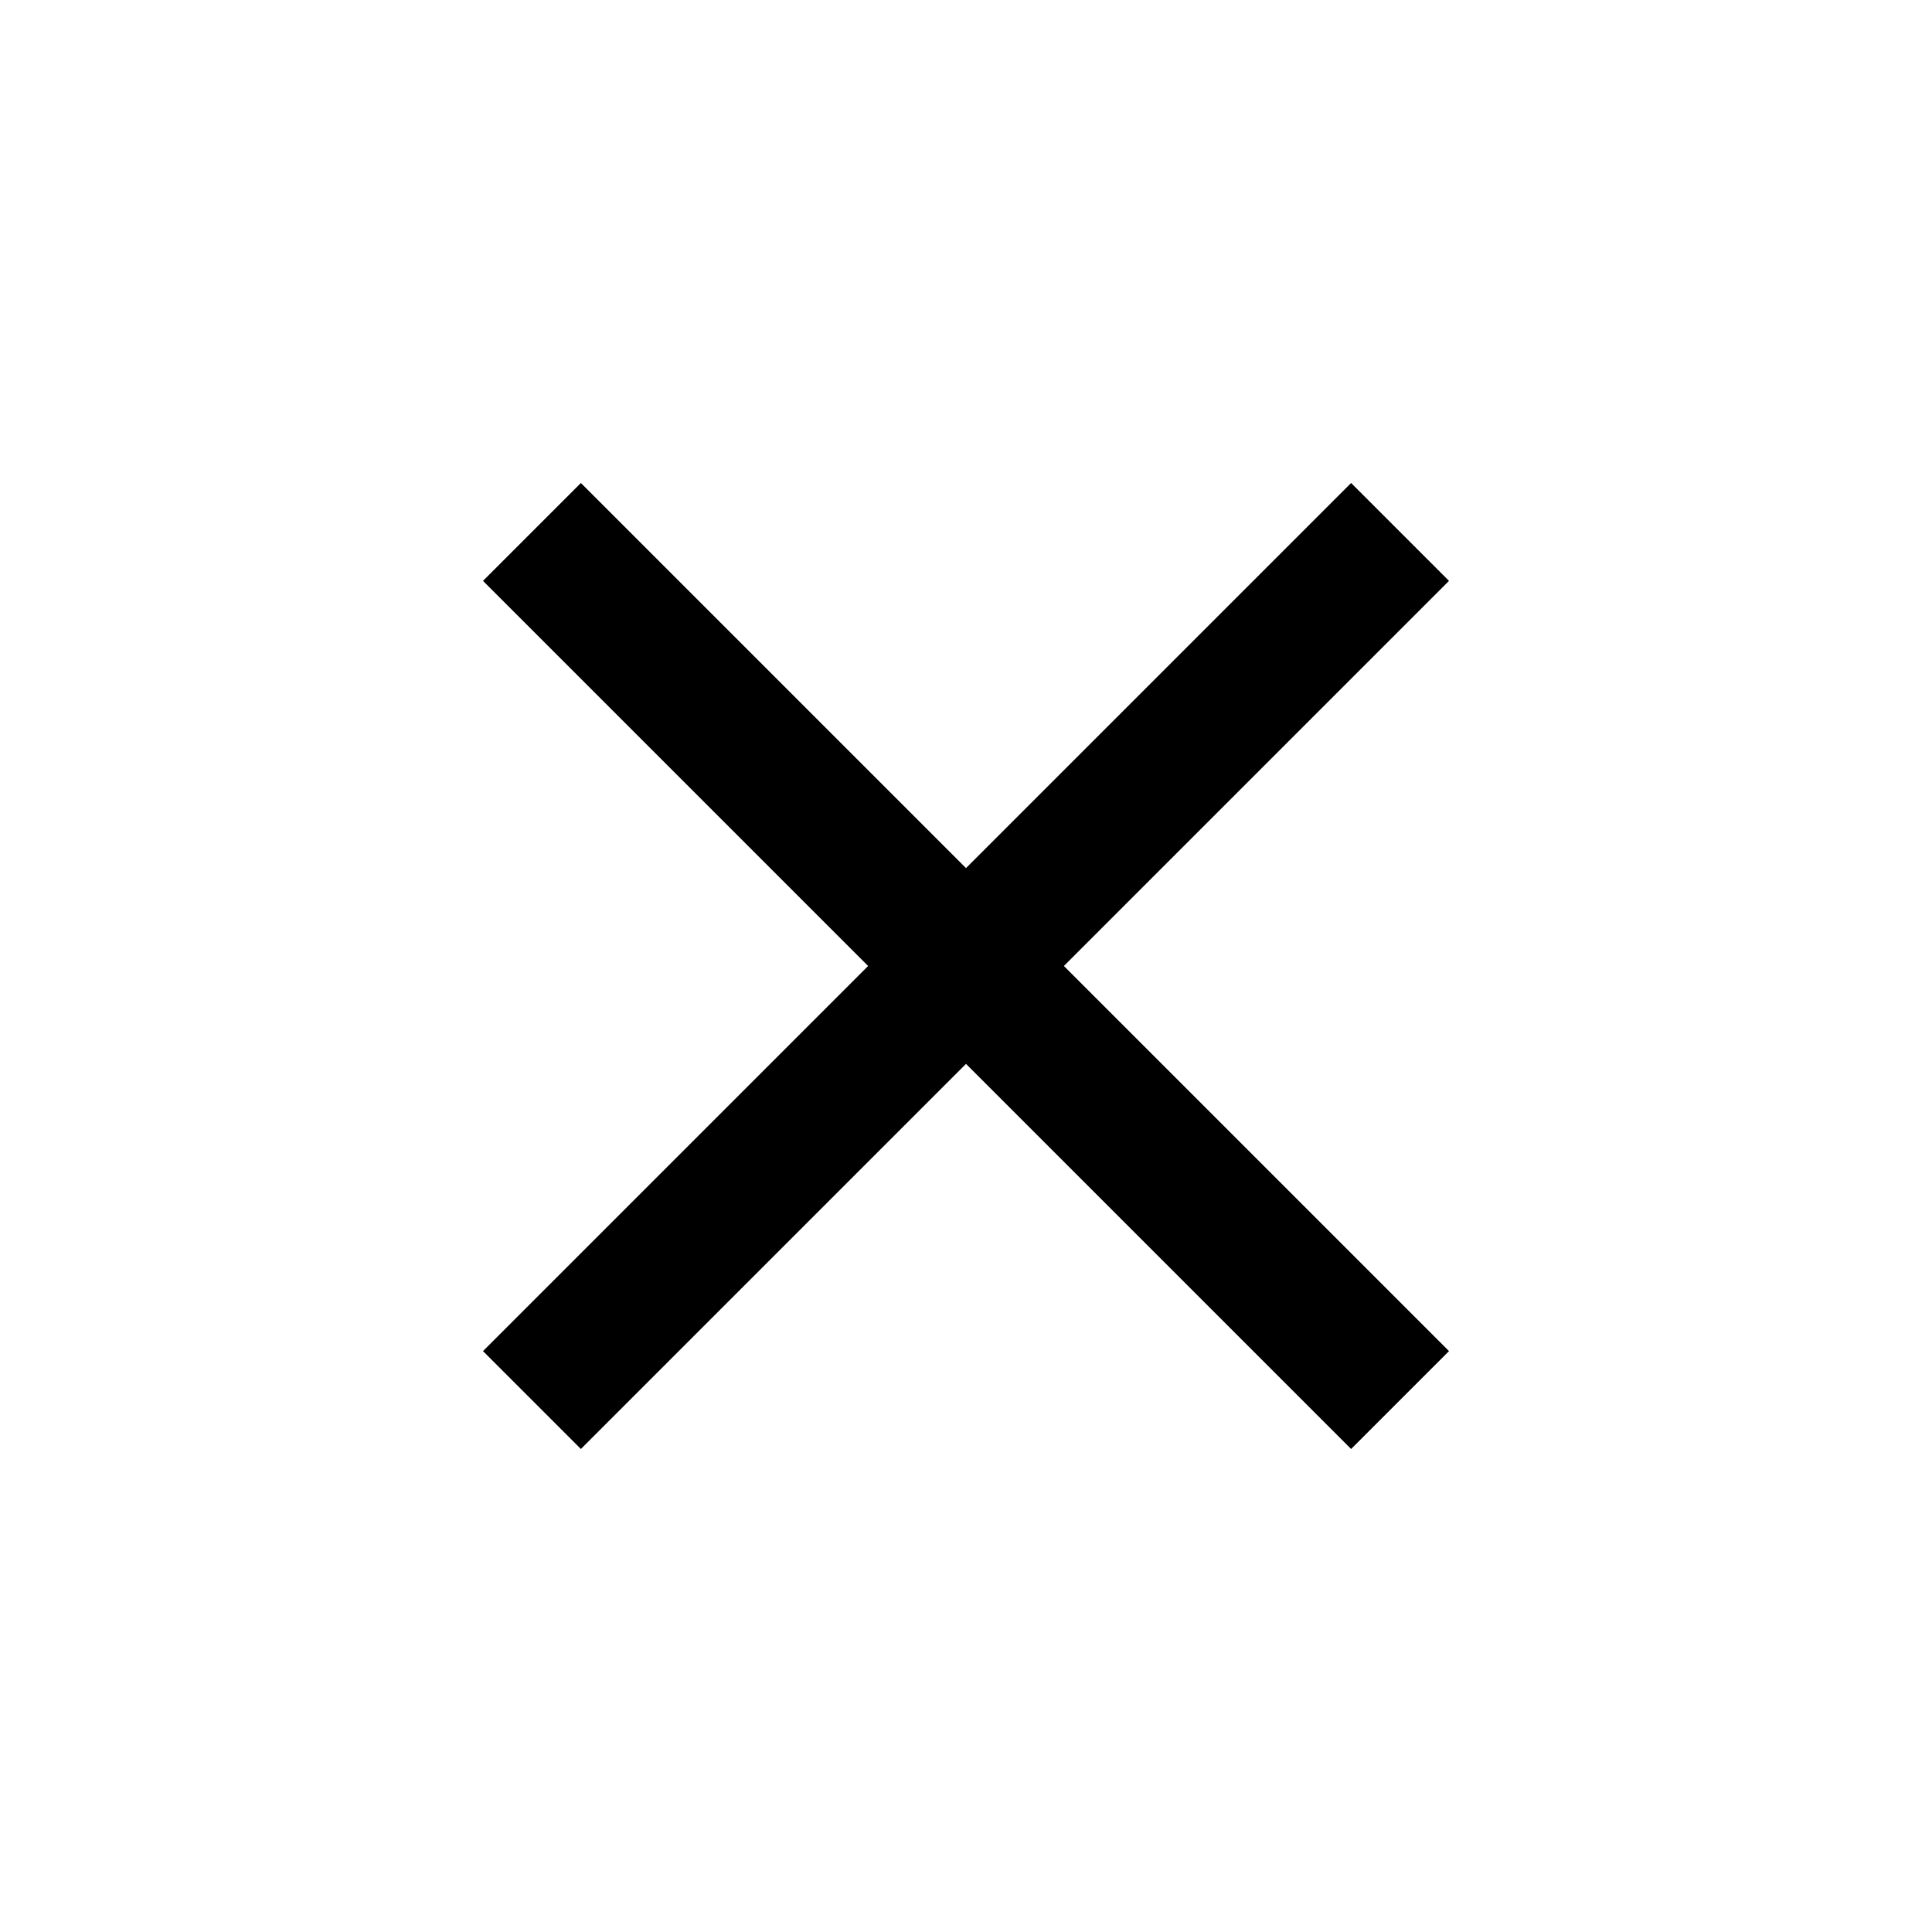
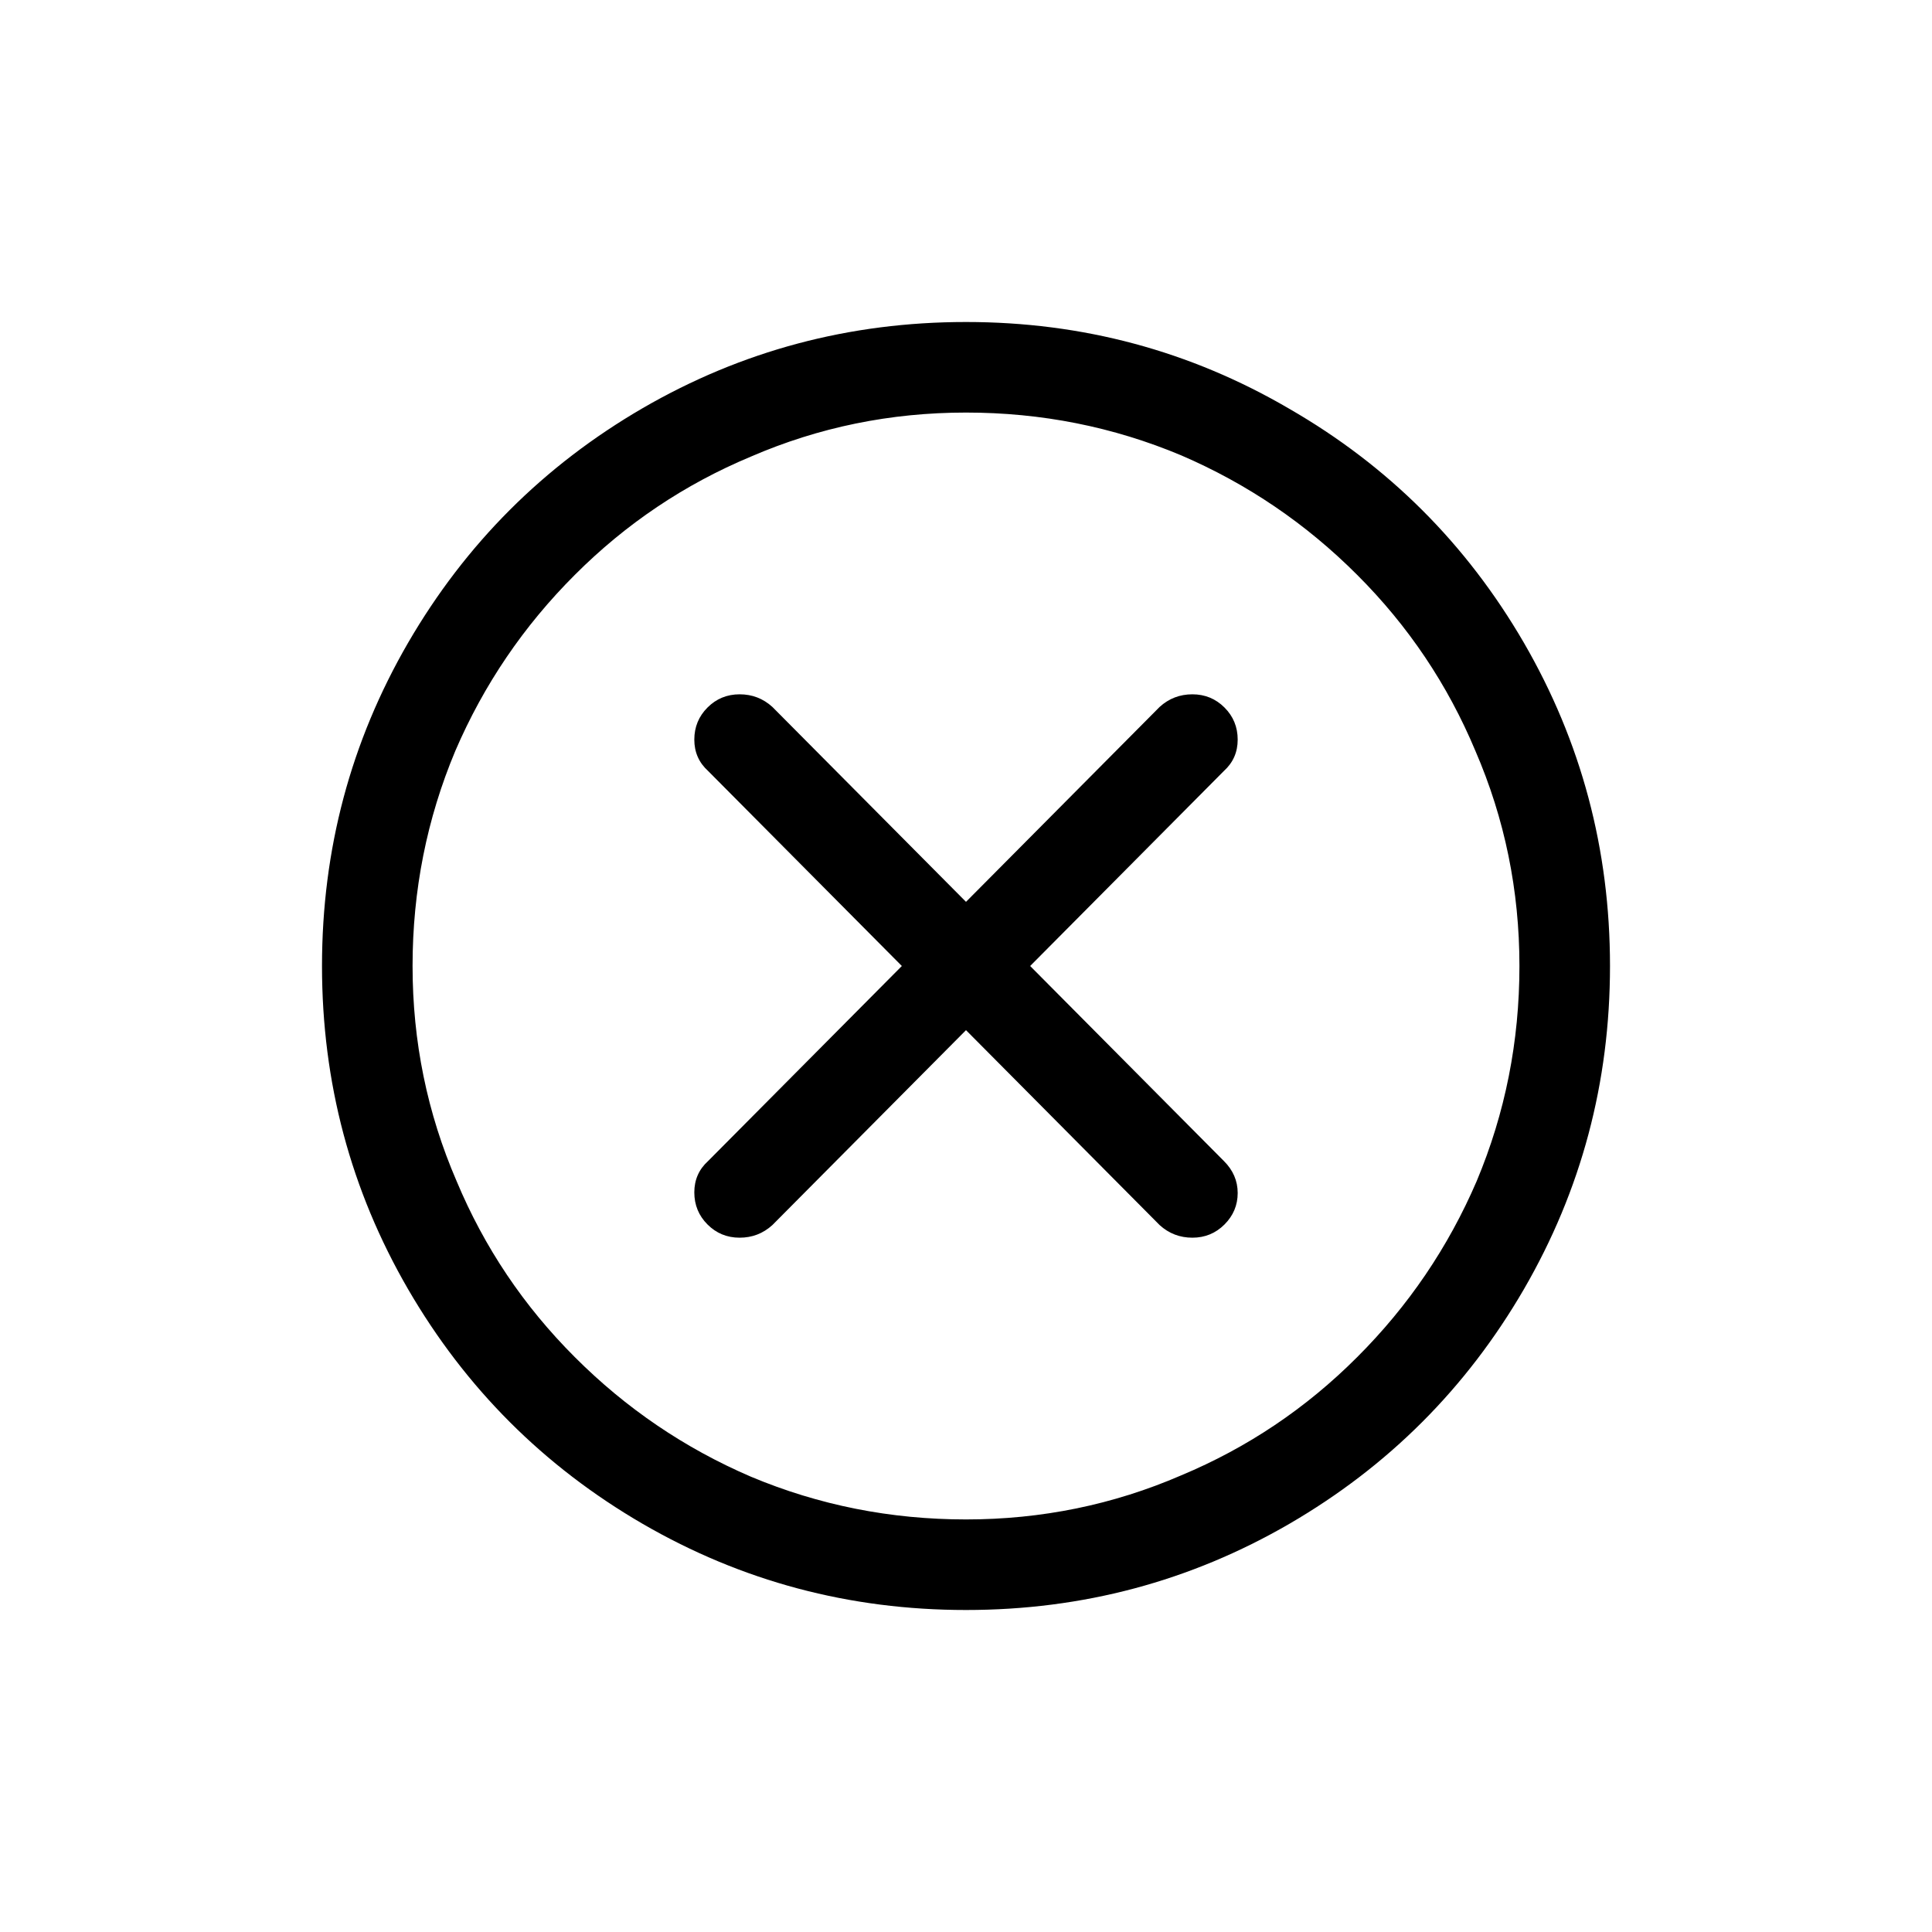
- <svg xmlns="http://www.w3.org/2000/svg" xmlns:xlink="http://www.w3.org/1999/xlink" width="24" height="24" viewBox="0 0 24 24">
-   <defs>
-     <polygon id="a" points="18 7.216 13.216 12 18 16.784 16.784 18 12 13.216 7.216 18 6 16.784 10.784 12 6 7.216 7.216 6 12 10.784 16.784 6" />
-   </defs>
-   <use fill-rule="evenodd" xlink:href="#a" />
+ <svg xmlns="http://www.w3.org/2000/svg" width="24" height="24" viewBox="0 0 24 24">
+   <path fill-rule="evenodd" d="M15.375,9.188 C15.375,9.344 15.318,9.474 15.203,9.578 L12.797,12 L15.203,14.422 C15.318,14.536 15.375,14.669 15.375,14.82 C15.375,14.971 15.32,15.102 15.211,15.211 C15.102,15.32 14.969,15.375 14.812,15.375 C14.656,15.375 14.521,15.323 14.406,15.219 L12,12.797 L9.594,15.219 C9.479,15.323 9.344,15.375 9.188,15.375 C9.031,15.375 8.898,15.32 8.789,15.211 C8.68,15.102 8.625,14.969 8.625,14.812 C8.625,14.656 8.682,14.526 8.797,14.422 L11.203,12 L8.797,9.578 C8.682,9.474 8.625,9.344 8.625,9.188 C8.625,9.031 8.68,8.898 8.789,8.789 C8.898,8.68 9.031,8.625 9.188,8.625 C9.344,8.625 9.479,8.677 9.594,8.781 L12,11.203 L14.406,8.781 C14.521,8.677 14.656,8.625 14.812,8.625 C14.969,8.625 15.102,8.68 15.211,8.789 C15.32,8.898 15.375,9.031 15.375,9.188 Z M16.016,5.078 C17.245,5.786 18.216,6.755 18.93,7.984 C19.643,9.214 20,10.552 20,12 C20,13.448 19.643,14.786 18.93,16.016 C18.216,17.245 17.245,18.216 16.016,18.93 C14.786,19.643 13.448,20 12,20 C10.552,20 9.214,19.643 7.984,18.93 C6.755,18.216 5.784,17.245 5.07,16.016 C4.357,14.786 4,13.448 4,12 C4,10.552 4.357,9.214 5.07,7.984 C5.784,6.755 6.755,5.784 7.984,5.07 C9.214,4.357 10.552,4 12,4 C13.448,4 14.786,4.359 16.016,5.078 Z M16.859,16.859 C17.495,16.224 17.99,15.495 18.344,14.672 C18.698,13.828 18.875,12.938 18.875,12 C18.875,11.062 18.693,10.172 18.328,9.328 C17.984,8.505 17.495,7.776 16.859,7.141 C16.224,6.505 15.495,6.01 14.672,5.656 C13.828,5.302 12.938,5.125 12,5.125 C11.062,5.125 10.172,5.307 9.328,5.672 C8.505,6.016 7.776,6.505 7.141,7.141 C6.505,7.776 6.01,8.505 5.656,9.328 C5.302,10.172 5.125,11.062 5.125,12 C5.125,12.938 5.307,13.828 5.672,14.672 C6.016,15.495 6.505,16.224 7.141,16.859 C7.776,17.495 8.505,17.99 9.328,18.344 C10.172,18.698 11.062,18.875 12,18.875 C12.938,18.875 13.828,18.693 14.672,18.328 C15.495,17.984 16.224,17.495 16.859,16.859 Z" />
</svg>
